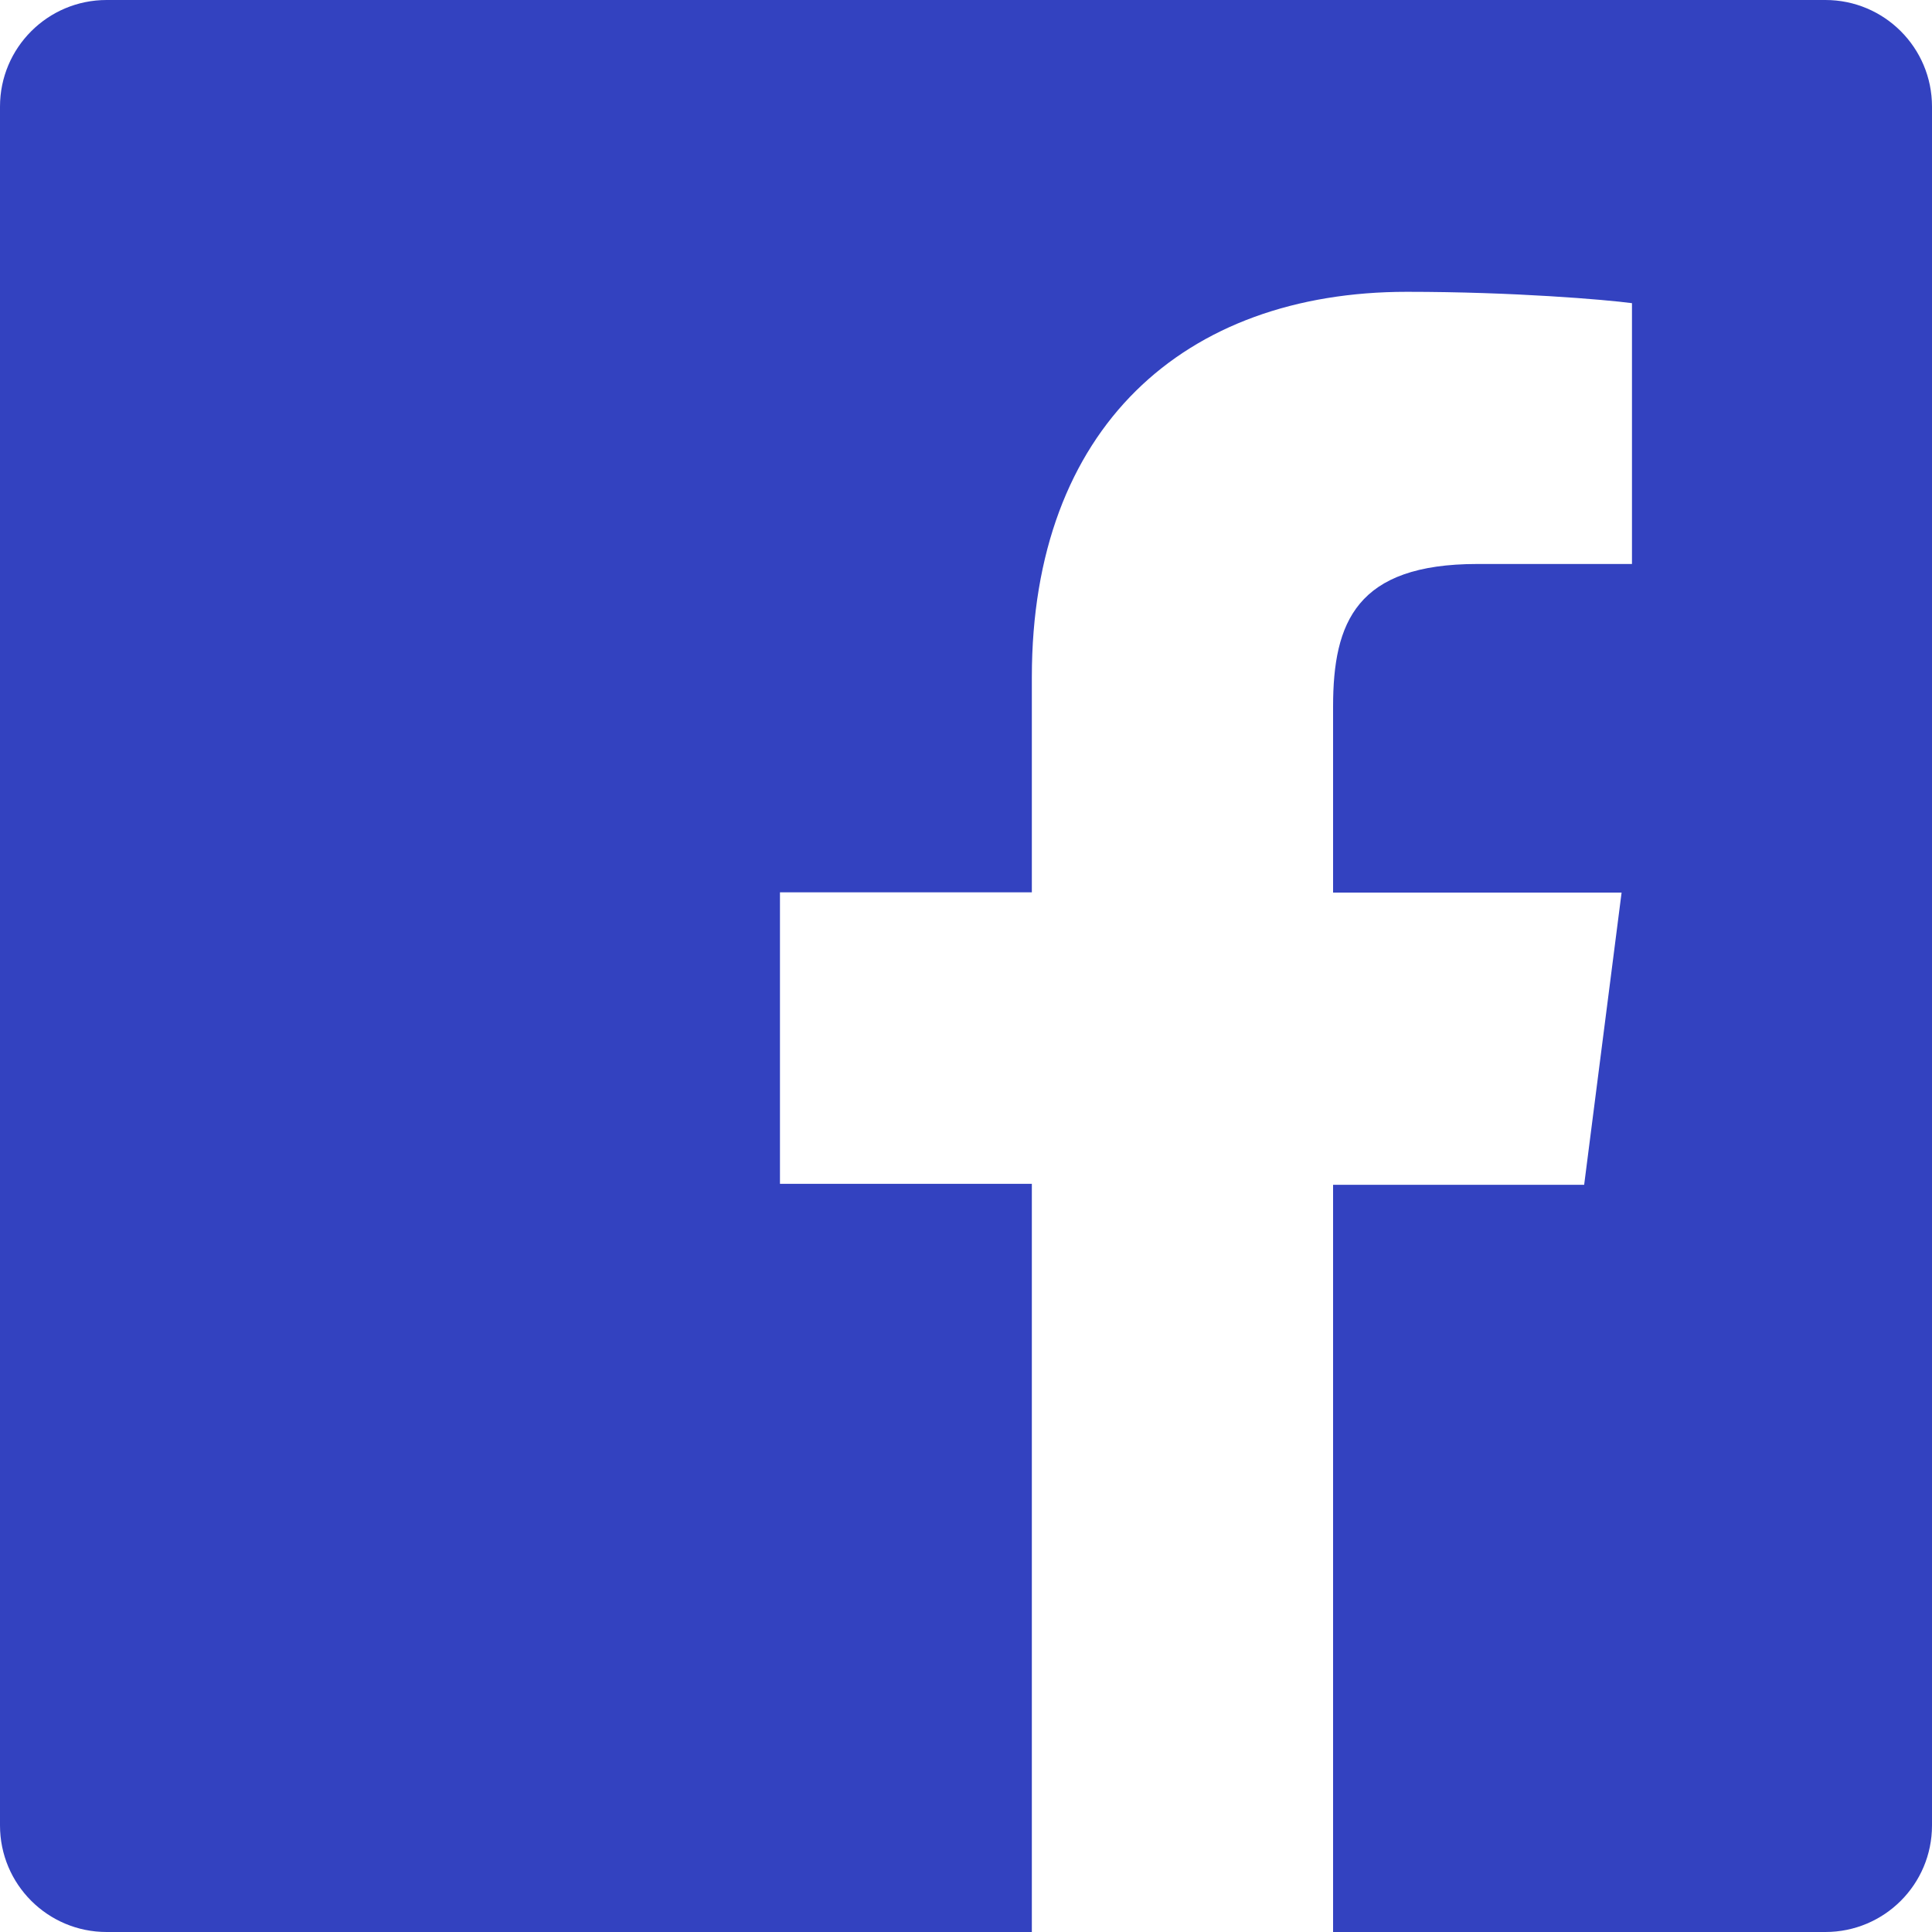
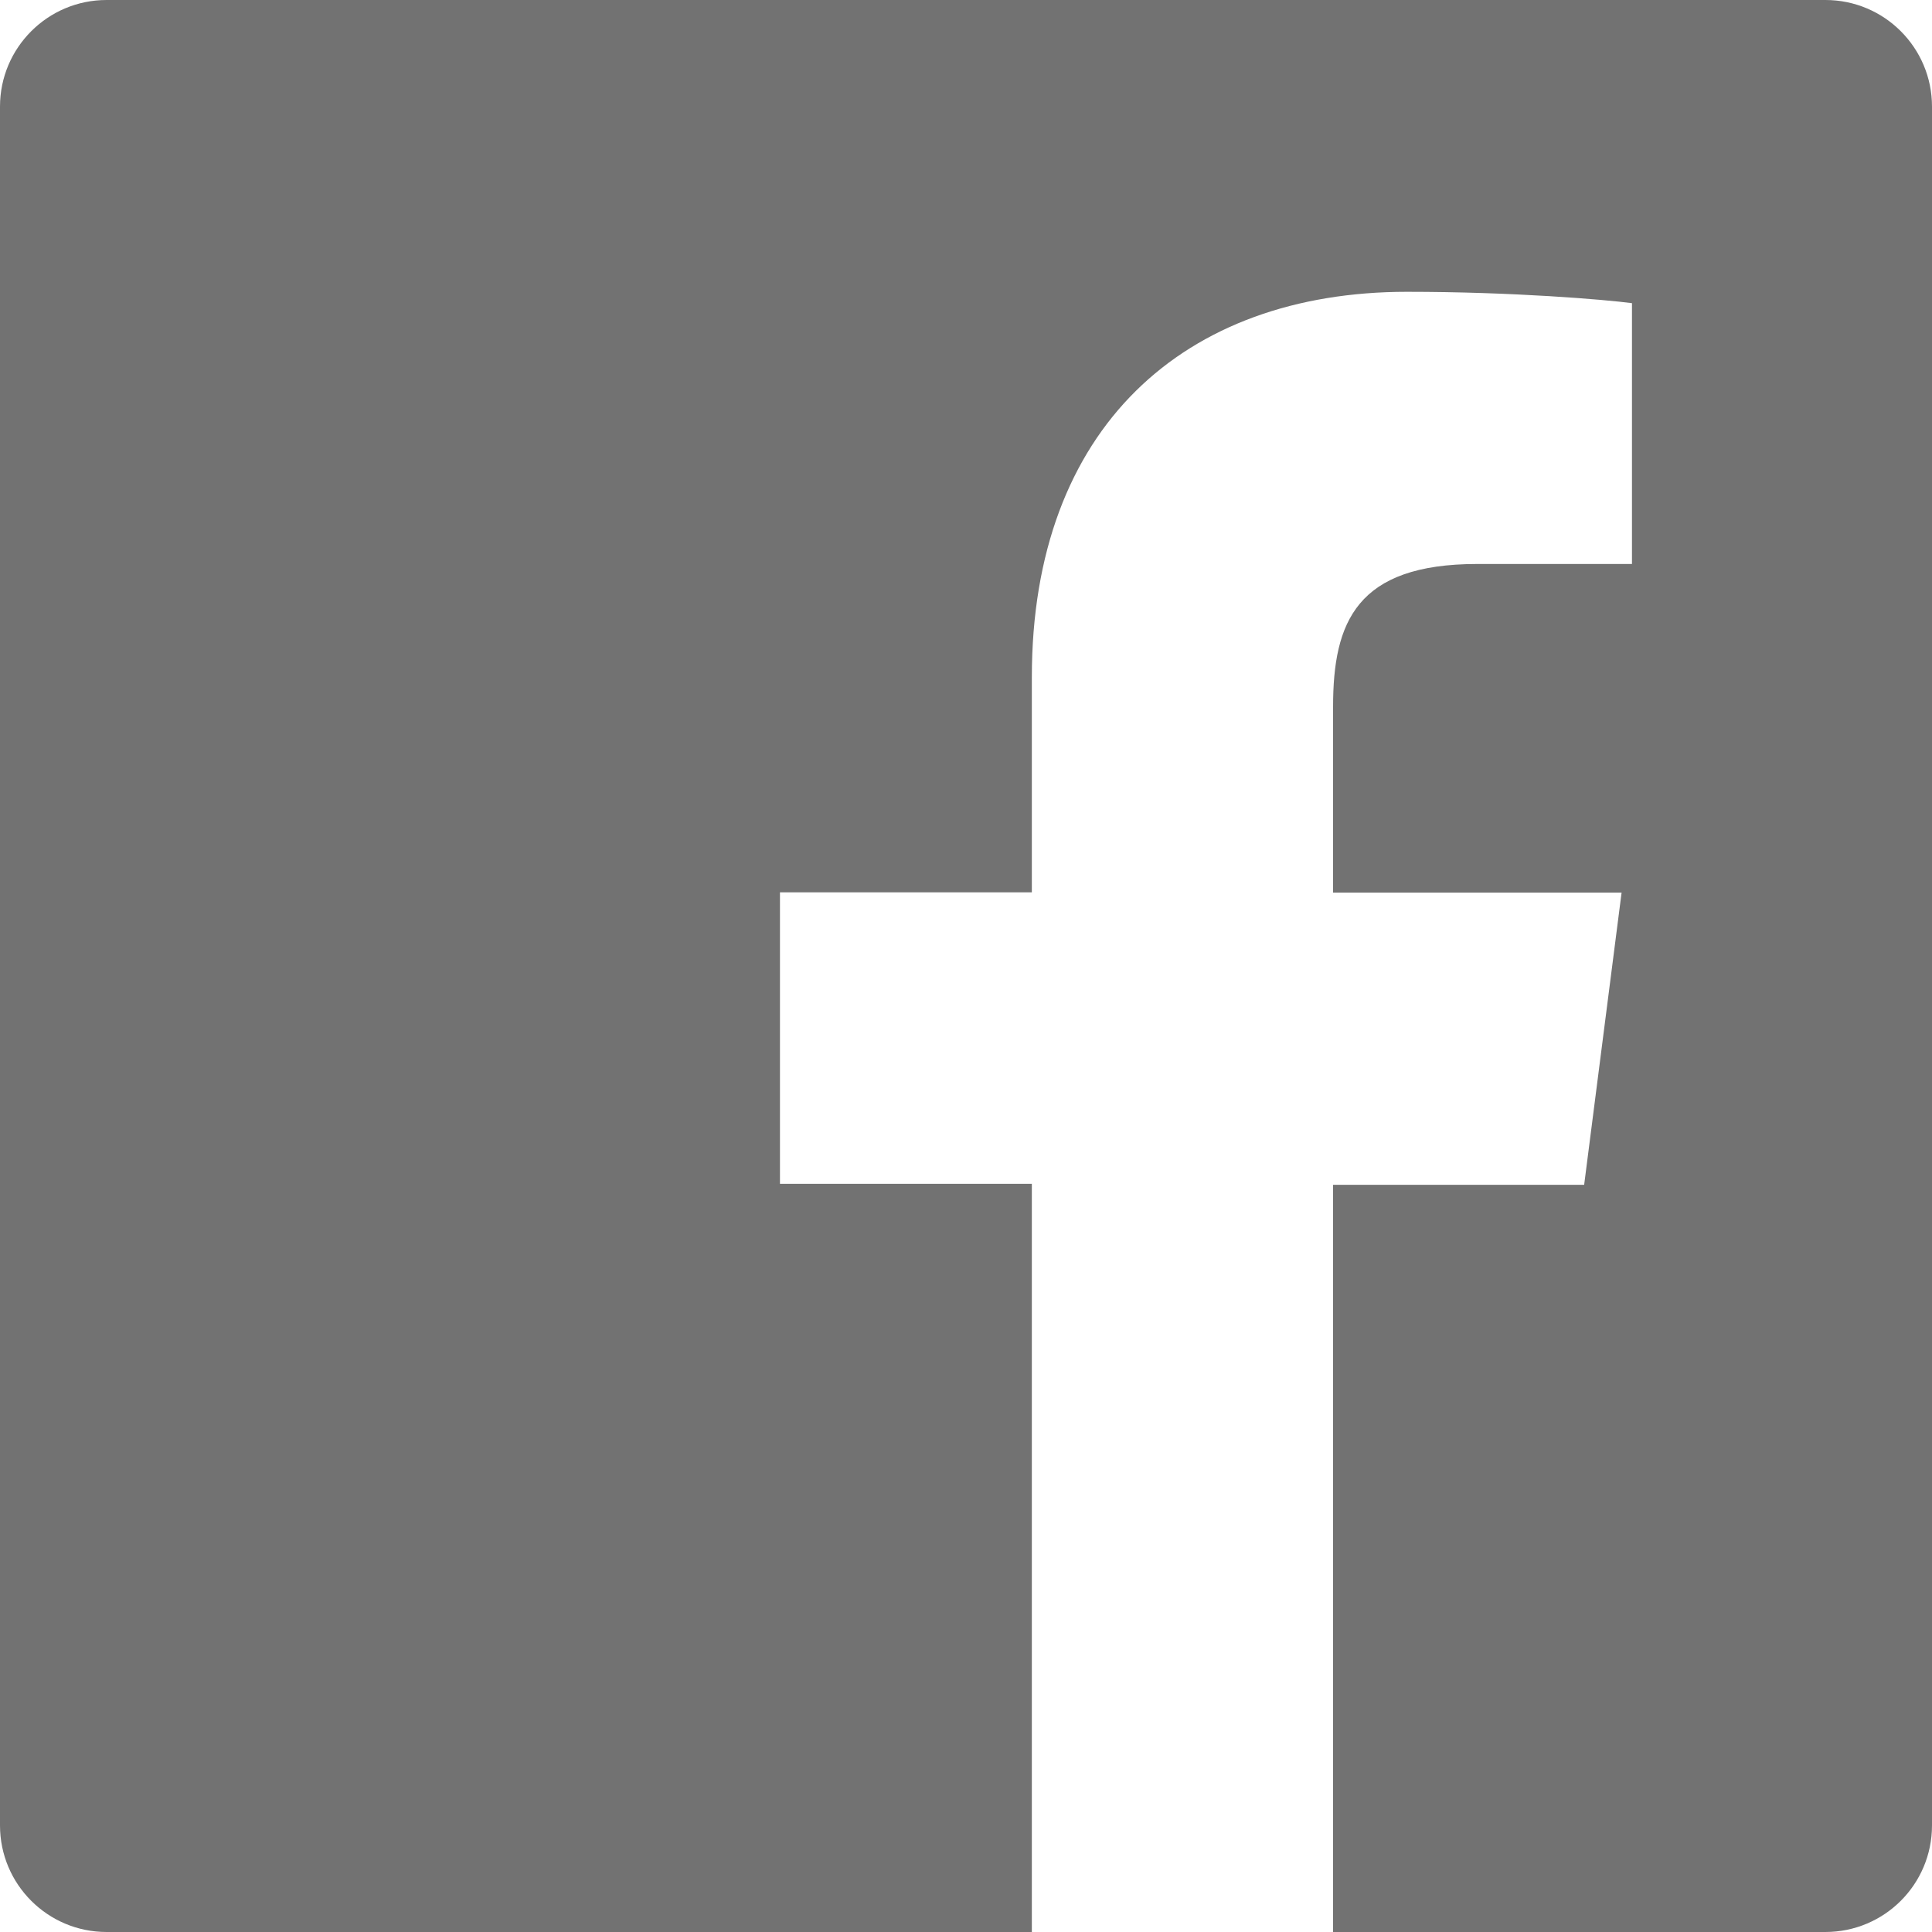
<svg xmlns="http://www.w3.org/2000/svg" viewBox="0 0 24 24" preserveAspectRatio="xMidYMid meet">
-   <path fill="#3342c0" d="M22.676 0H1.324C.593 0 0 .593 0 1.324v21.352C0 23.408.593 24 1.324 24h11.494v-9.294H9.689v-3.621h3.129V8.41c0-3.099 1.894-4.785 4.659-4.785 1.325 0 2.464.097 2.796.141v3.24h-1.921c-1.5 0-1.792.721-1.792 1.771v2.311h3.584l-.465 3.63H16.56V24h6.115c.733 0 1.325-.592 1.325-1.324V1.324C24 .593 23.408 0 22.676 0" />
+   <path fill="#727272" d="M22.676 0H1.324C.593 0 0 .593 0 1.324v21.352C0 23.408.593 24 1.324 24h11.494v-9.294H9.689v-3.621h3.129V8.41c0-3.099 1.894-4.785 4.659-4.785 1.325 0 2.464.097 2.796.141v3.24h-1.921c-1.5 0-1.792.721-1.792 1.771v2.311h3.584l-.465 3.63H16.56V24h6.115c.733 0 1.325-.592 1.325-1.324V1.324C24 .593 23.408 0 22.676 0" />
</svg>
